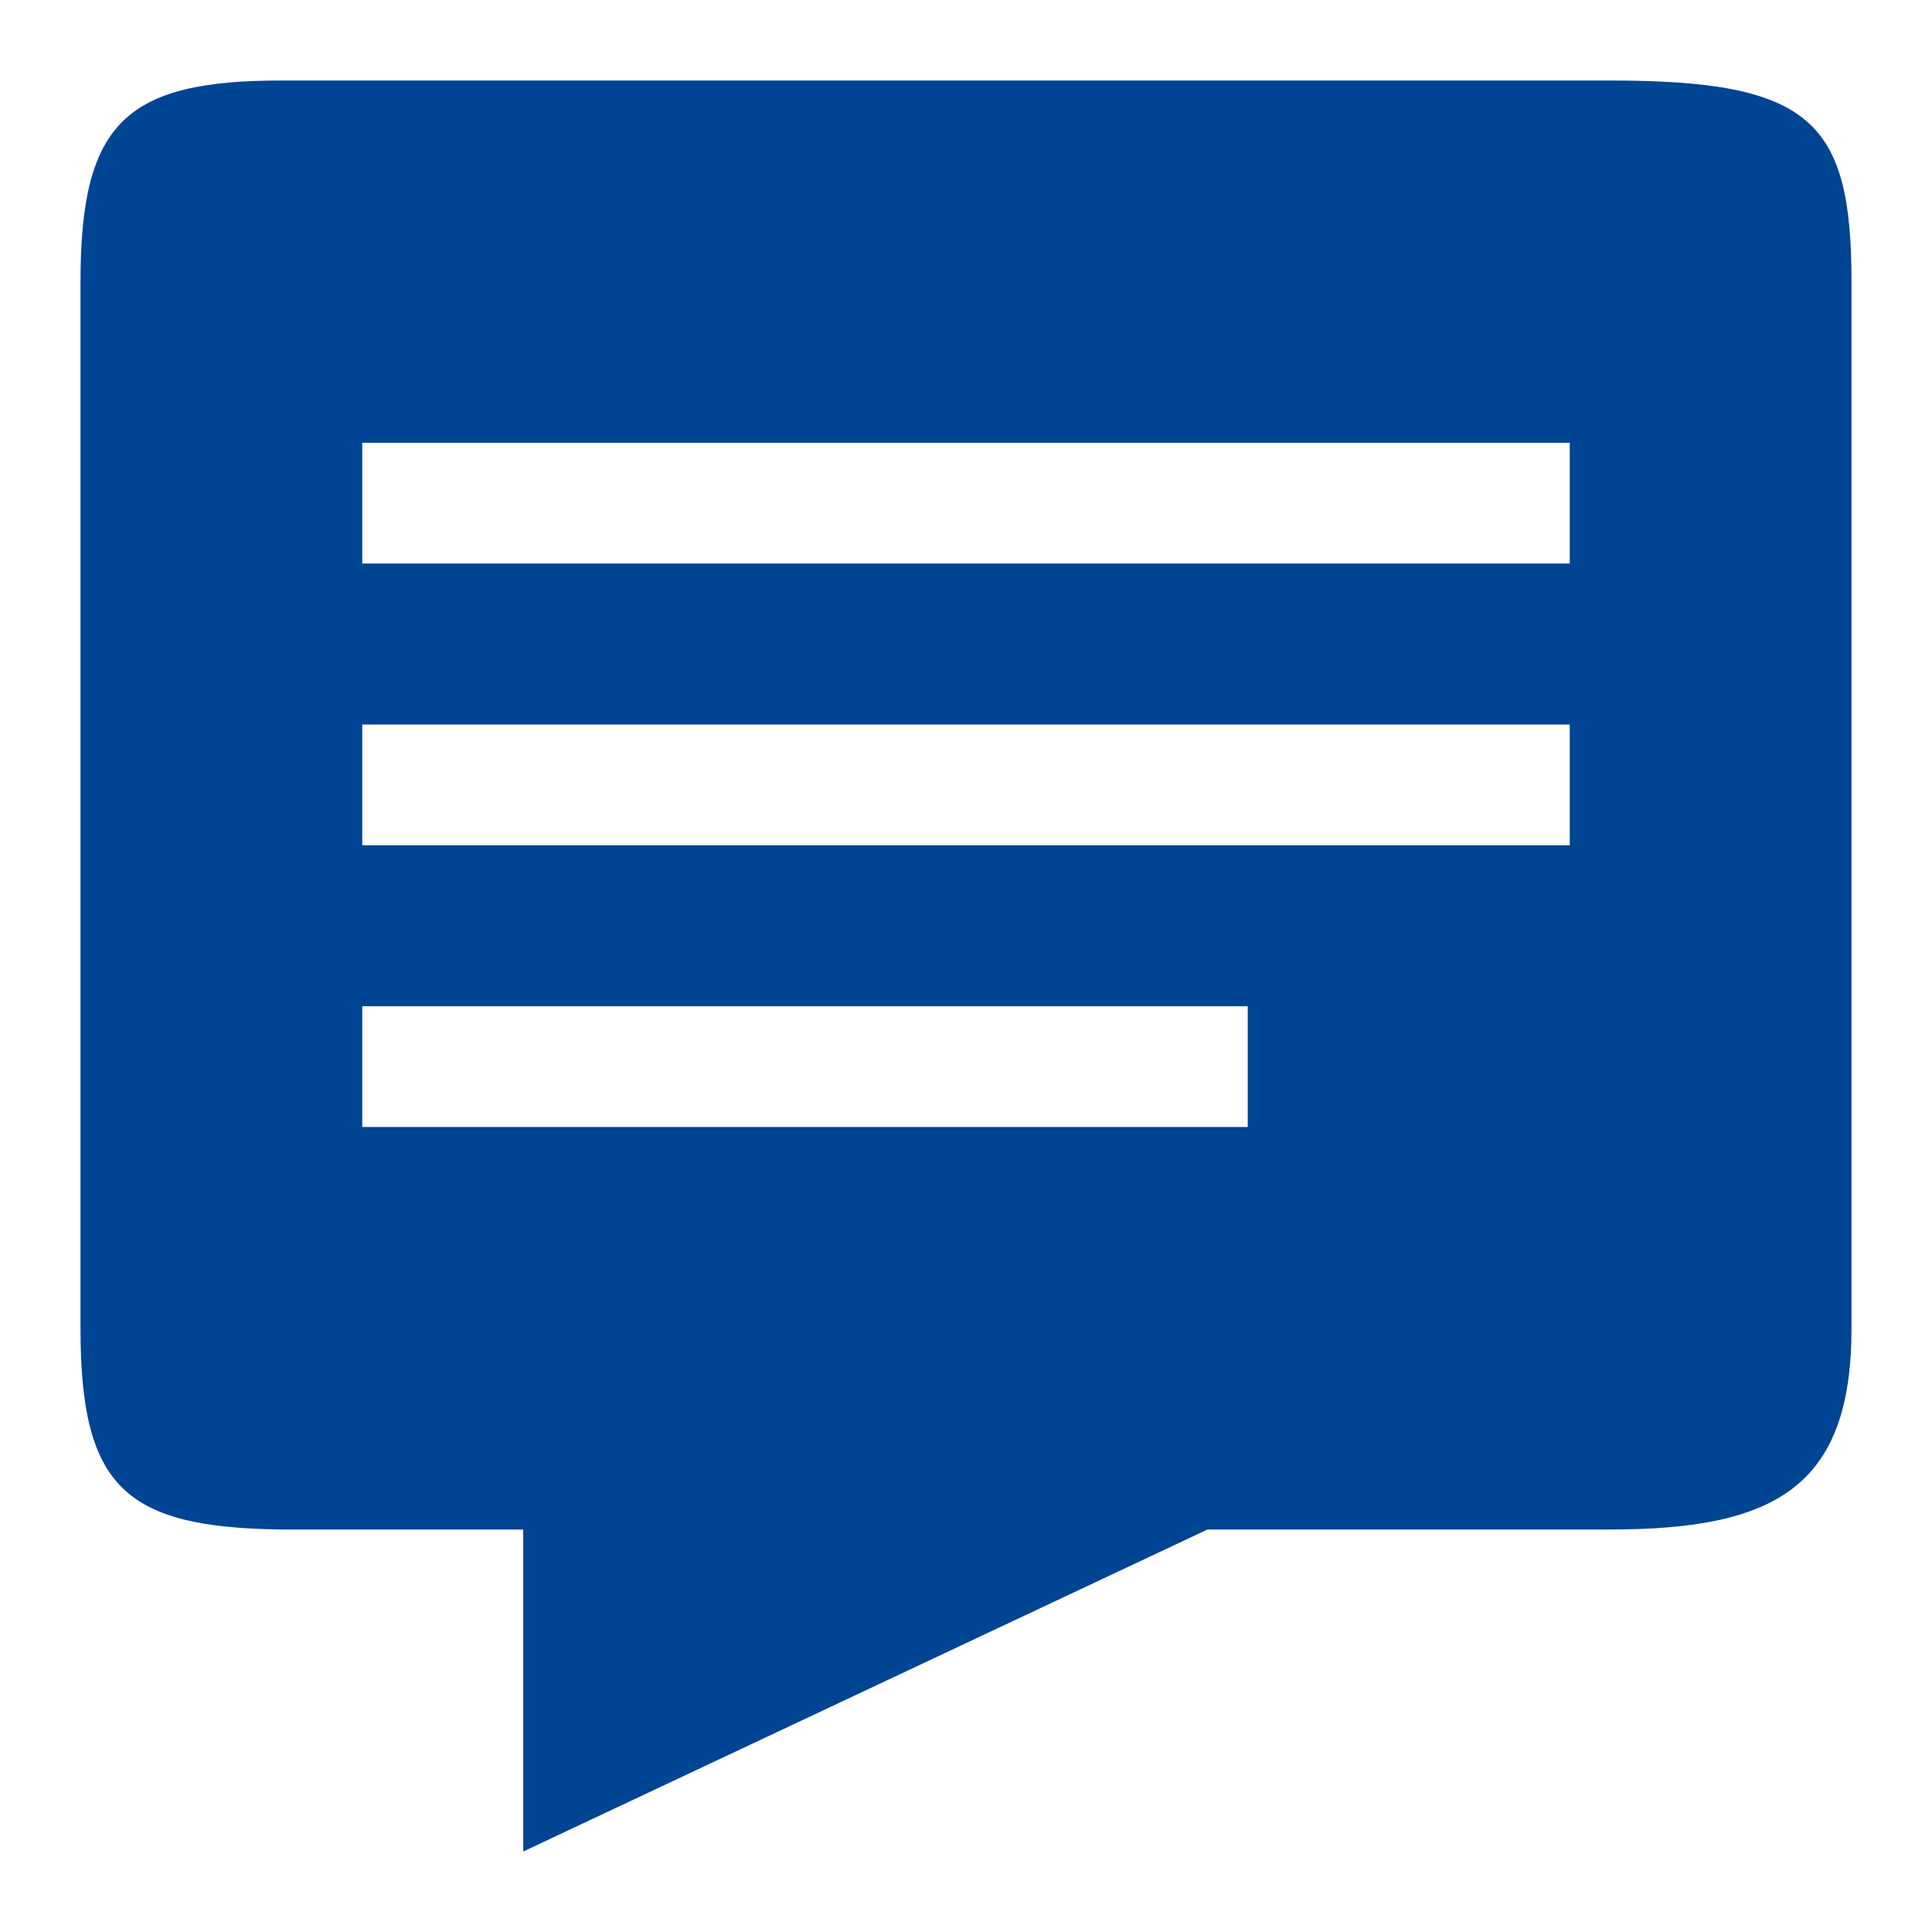
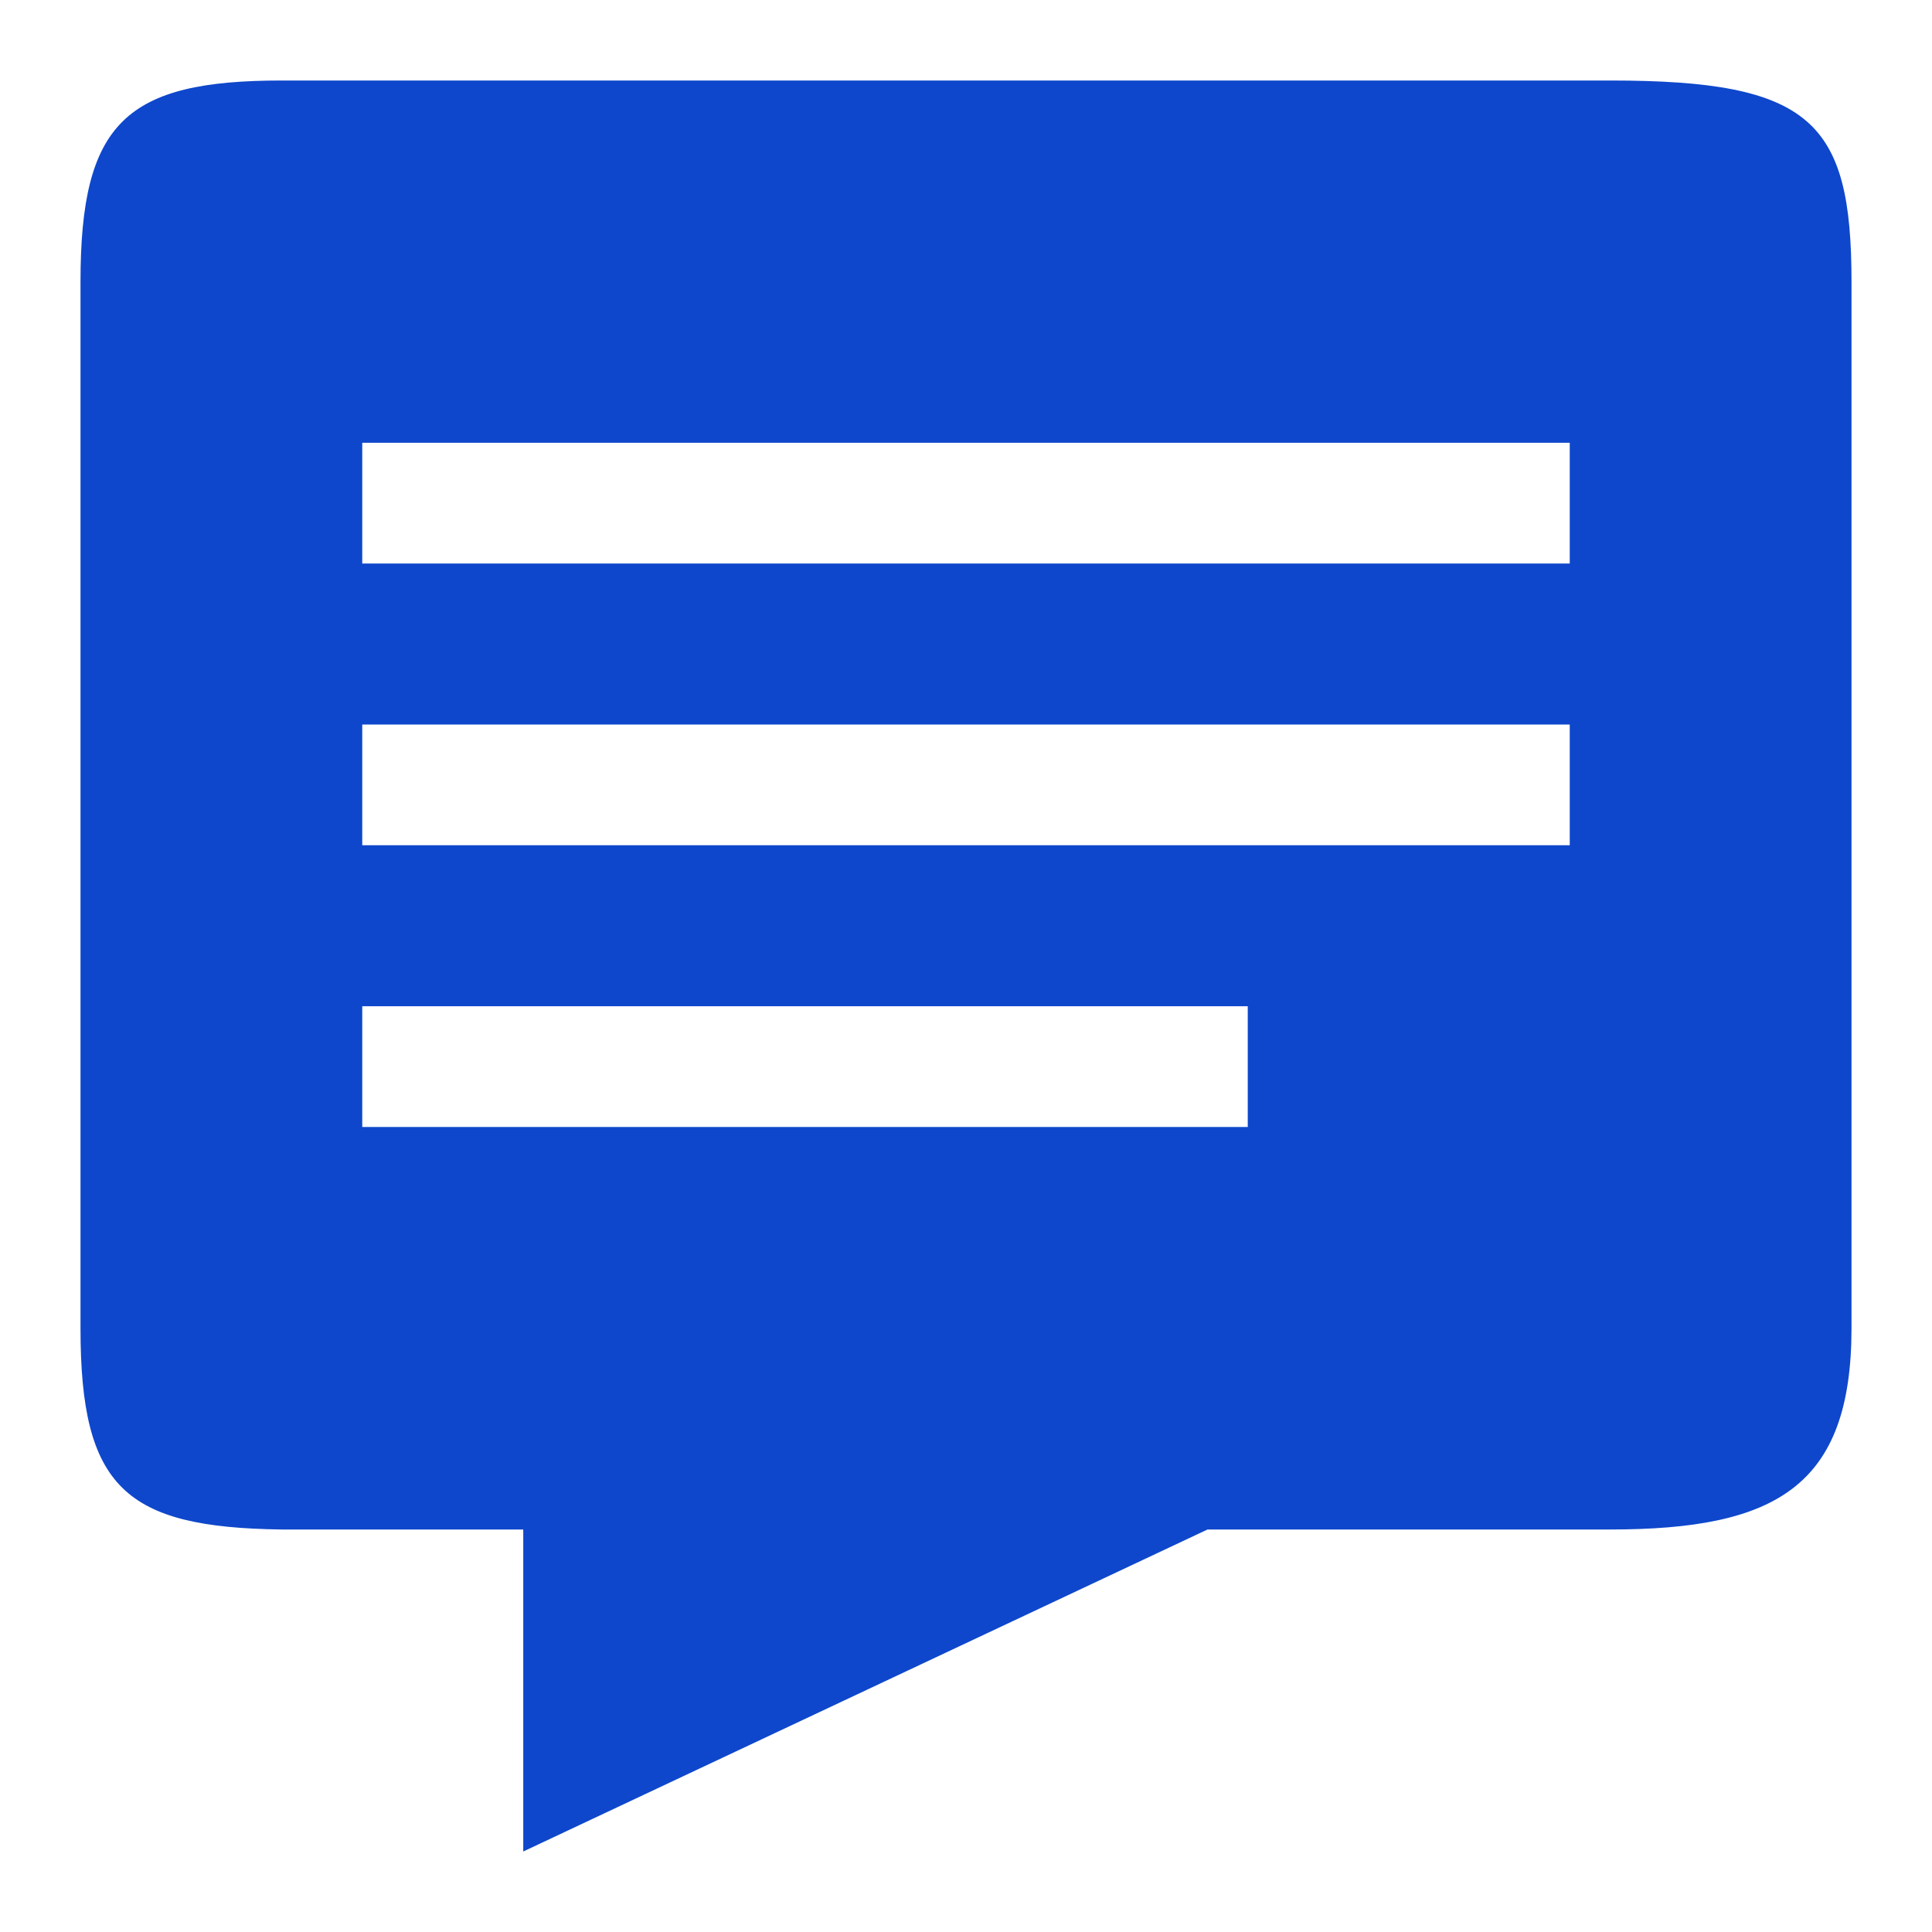
<svg xmlns="http://www.w3.org/2000/svg" viewBox="0 0 48 48">
  <defs>
-     <style>.cls-1{fill:none;}.cls-2{fill:#004494;fill-rule:evenodd;}</style>
+     <style>.cls-1{fill:none;}.cls-2{fill:#0e47cb;fill-rule:evenodd;}</style>
  </defs>
  <g id="transparant_bg">
    <rect class="cls-1" y="0" width="48" height="48" />
  </g>
  <g id="Layer_1">
    <g id="Component_type_Icons_Icon_type_Social_Size_2XL_48x48px_Subject_Icon-Blog_Style_Simple_Webtools_False">
      <path id="Combined_Shape" class="cls-2" d="M2,7C2,3.04,3.13,2,7,2H40c5,0,6,1.01,6,5v26c0,3.94-1.89,5-6,5h-10l-17,8v-8H7c-3.89-.05-5-1.04-5-5V7Zm7,4h30v3H9v-3Zm30,7H9v3h30v-3Zm-8,7H9v3H31v-3Z" />
    </g>
  </g>
</svg>
